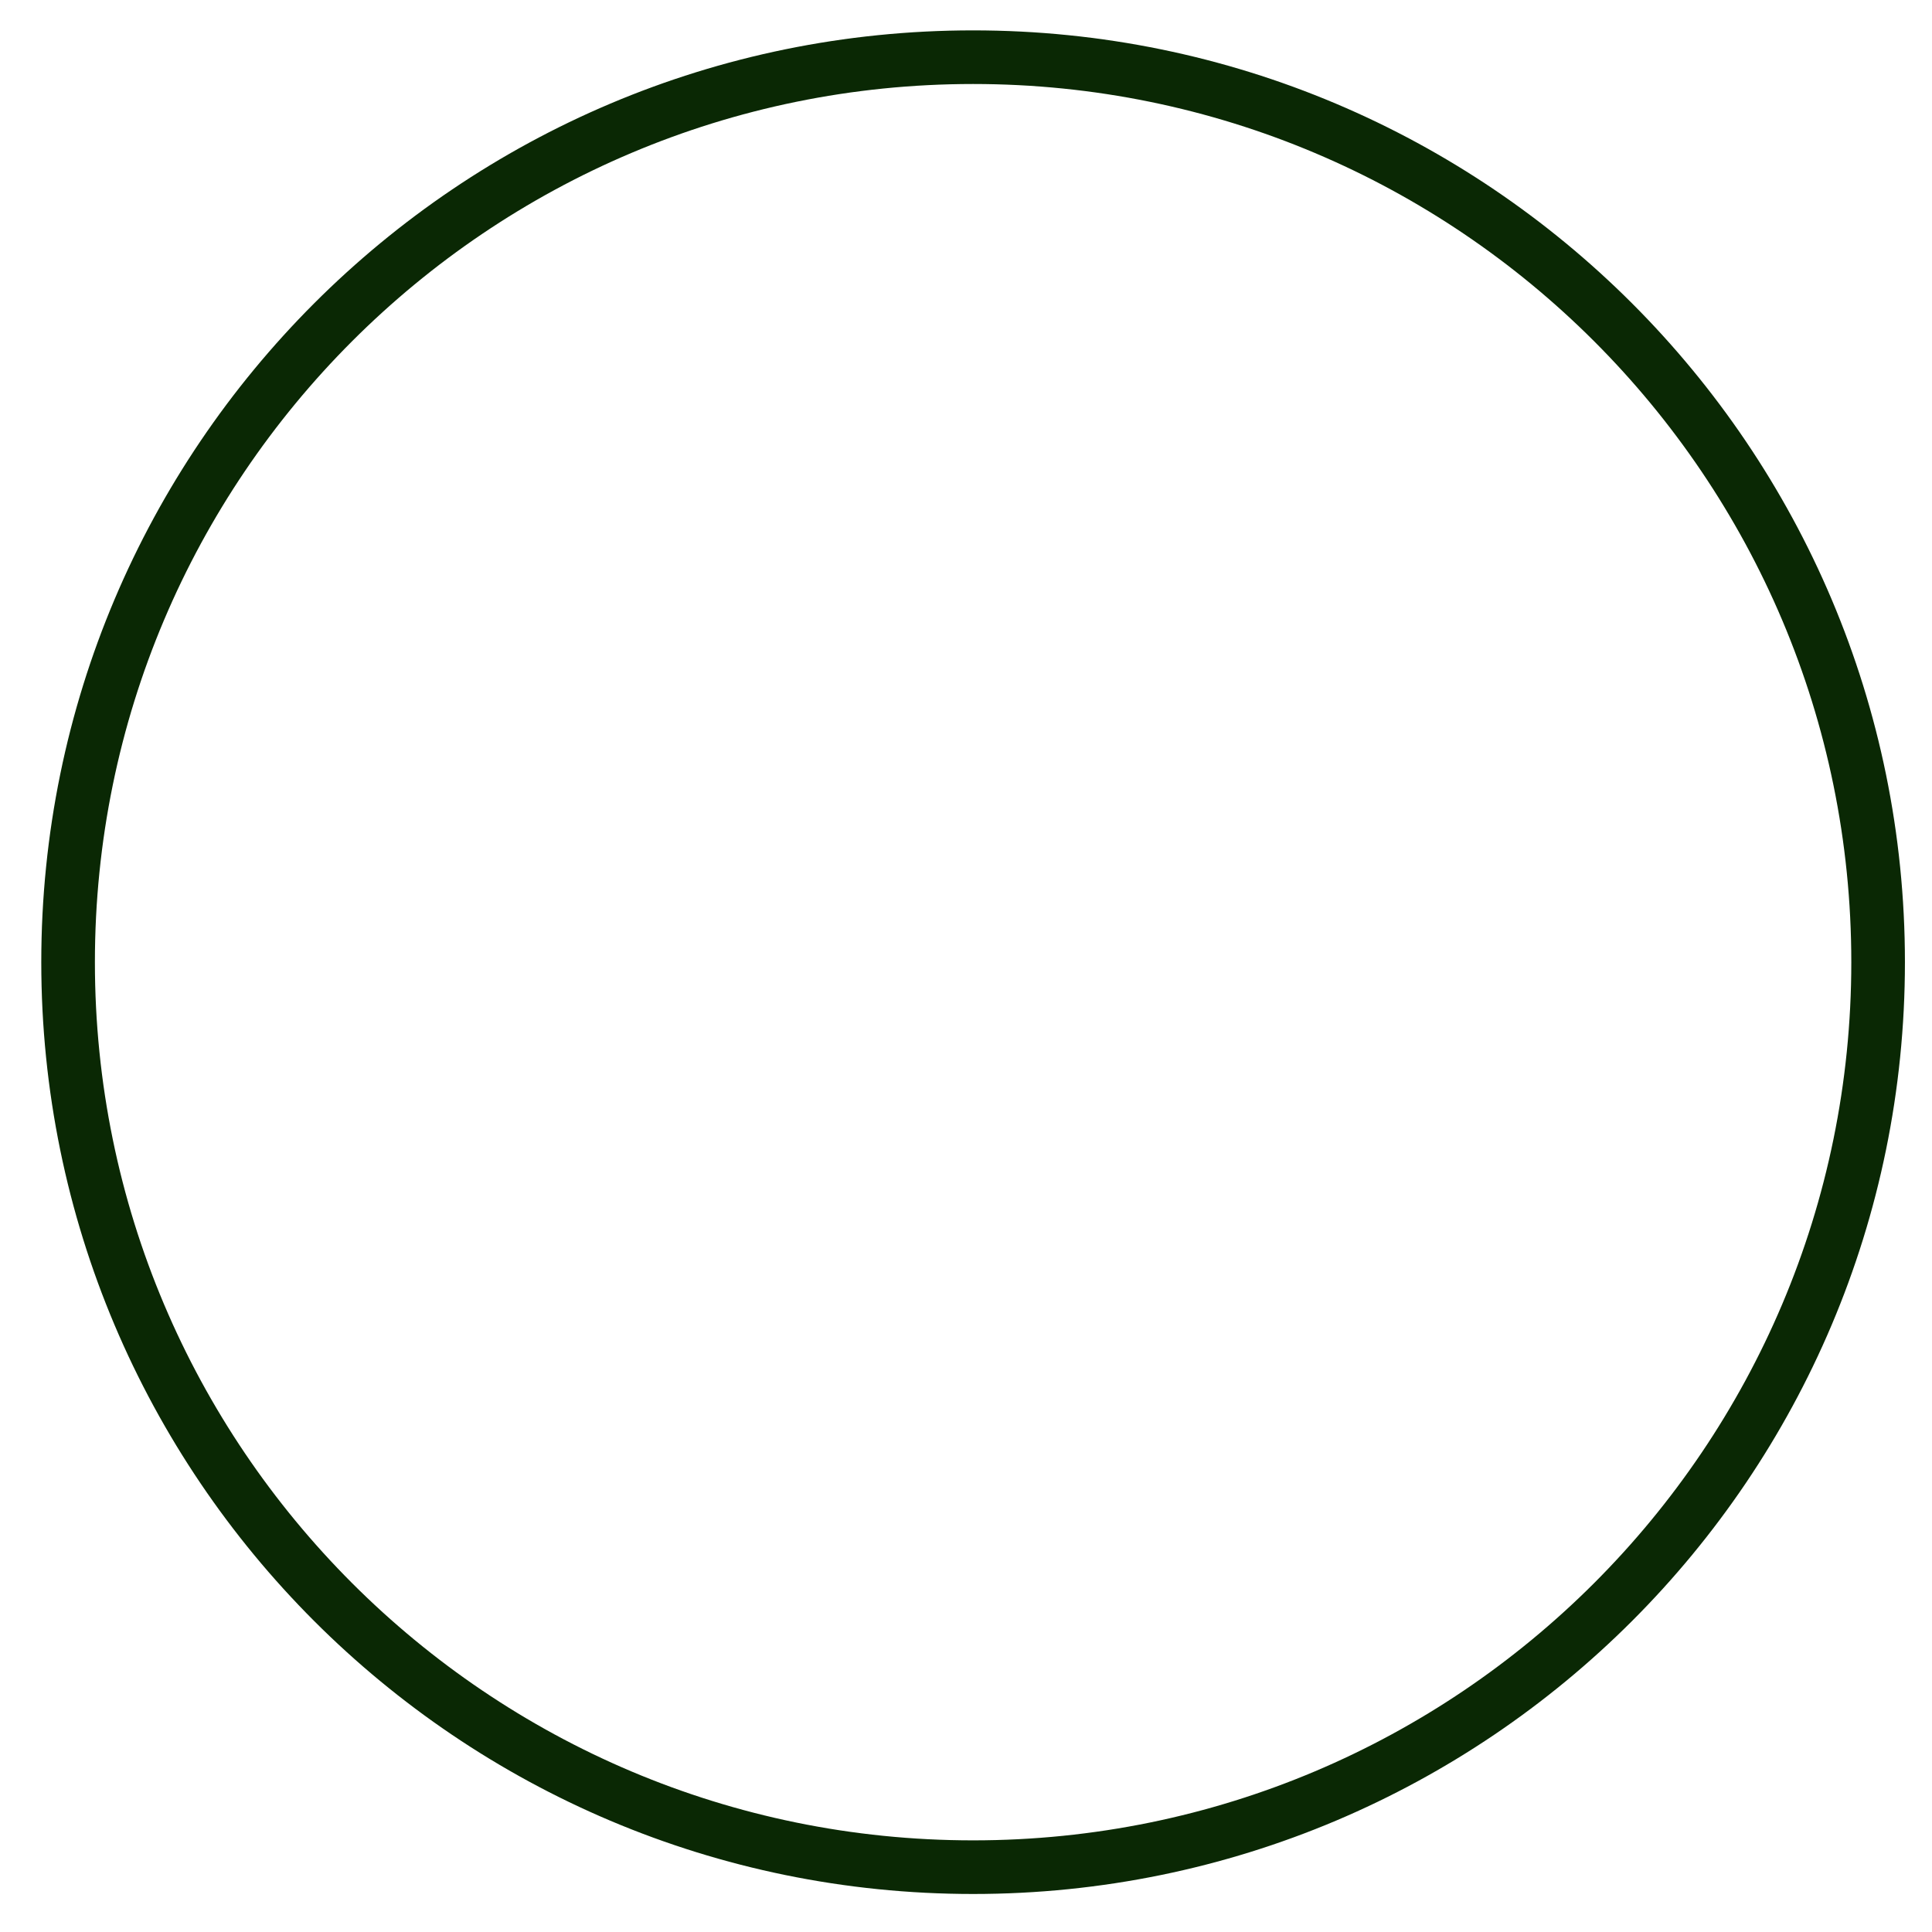
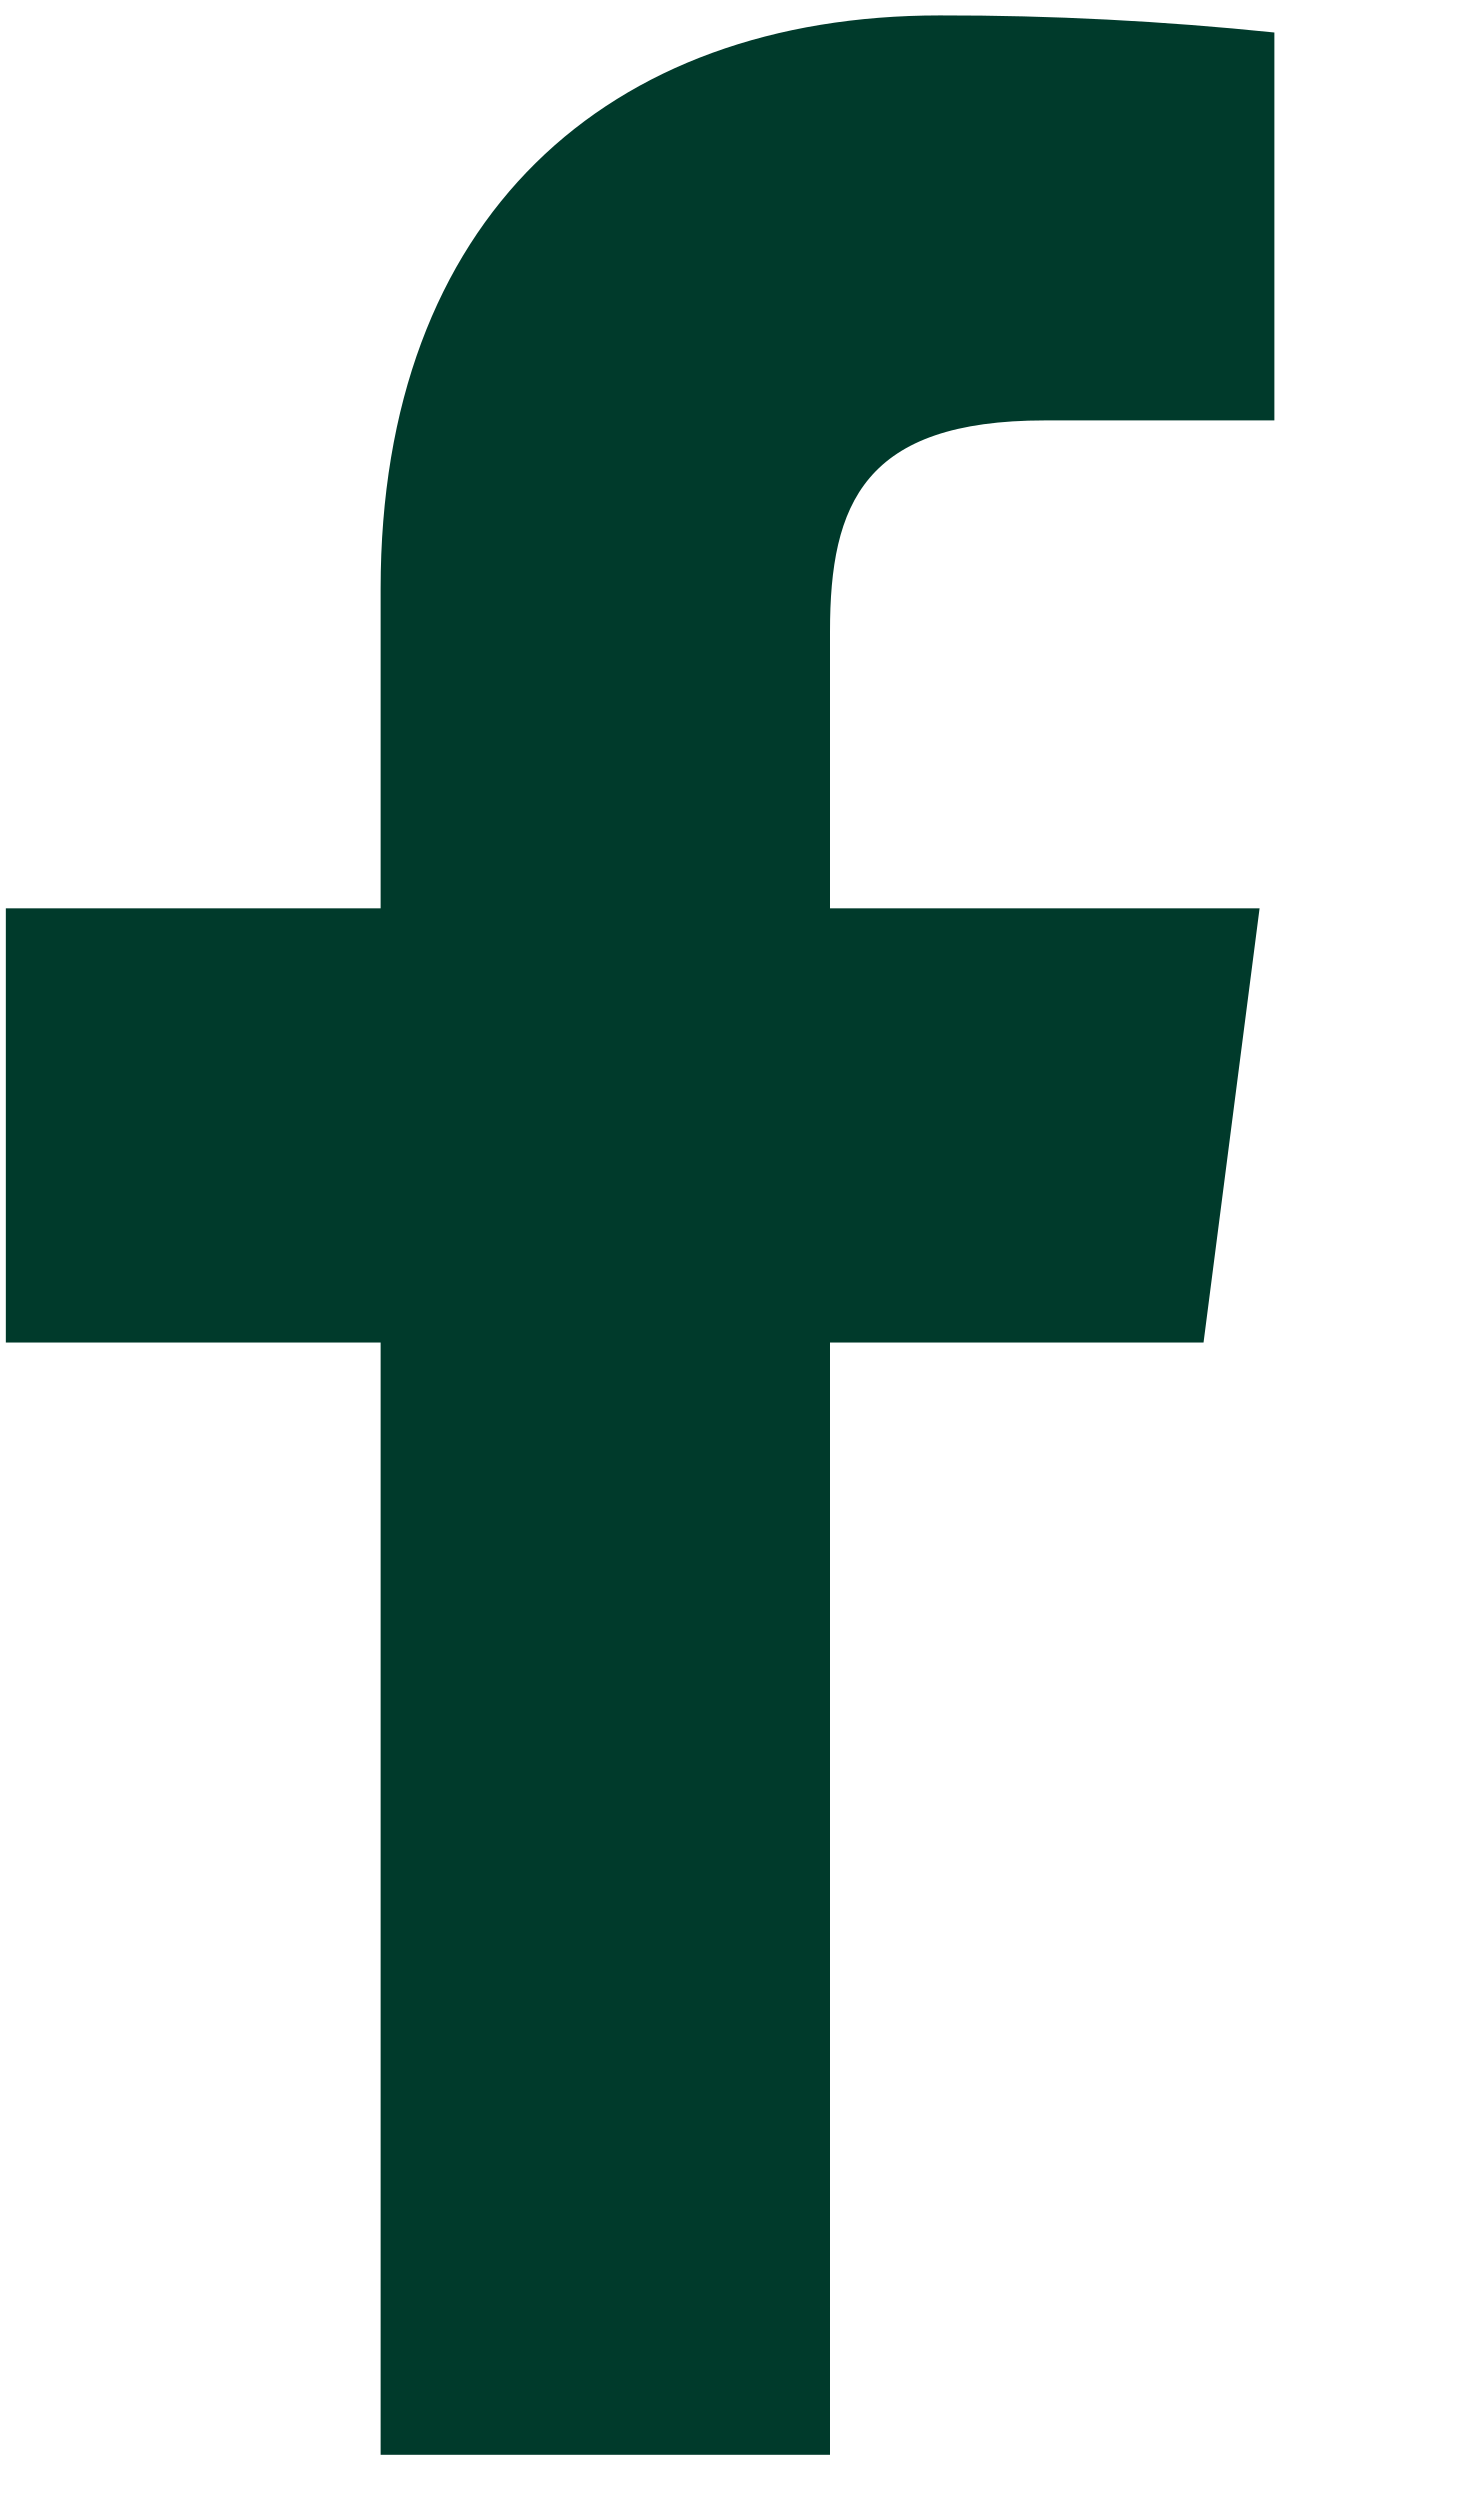
- <svg xmlns="http://www.w3.org/2000/svg" width="45" height="45" viewBox="0 0 45 45" fill="none">
-   <path d="M22.665 1.332C11.024 1.332 1.586 10.769 1.586 22.411C1.586 34.053 11.024 43.49 22.665 43.49C34.307 43.49 43.745 34.053 43.745 22.411C43.745 10.769 34.307 1.332 22.665 1.332Z" stroke="#0A2804" stroke-width="1.249" />
+ <svg xmlns="http://www.w3.org/2000/svg" width="7" height="12" viewBox="0 0 7 12" fill="none">
+   <path d="M5.015 2.018H6.117V0.156C5.583 0.101 5.047 0.073 4.511 0.074C2.917 0.074 1.827 1.046 1.827 2.826V4.36H0.028V6.444H1.827V11.783H3.984V6.444H5.777L6.046 4.36H3.984V3.031C3.984 2.416 4.148 2.018 5.015 2.018Z" fill="#003A2B" />
</svg>
